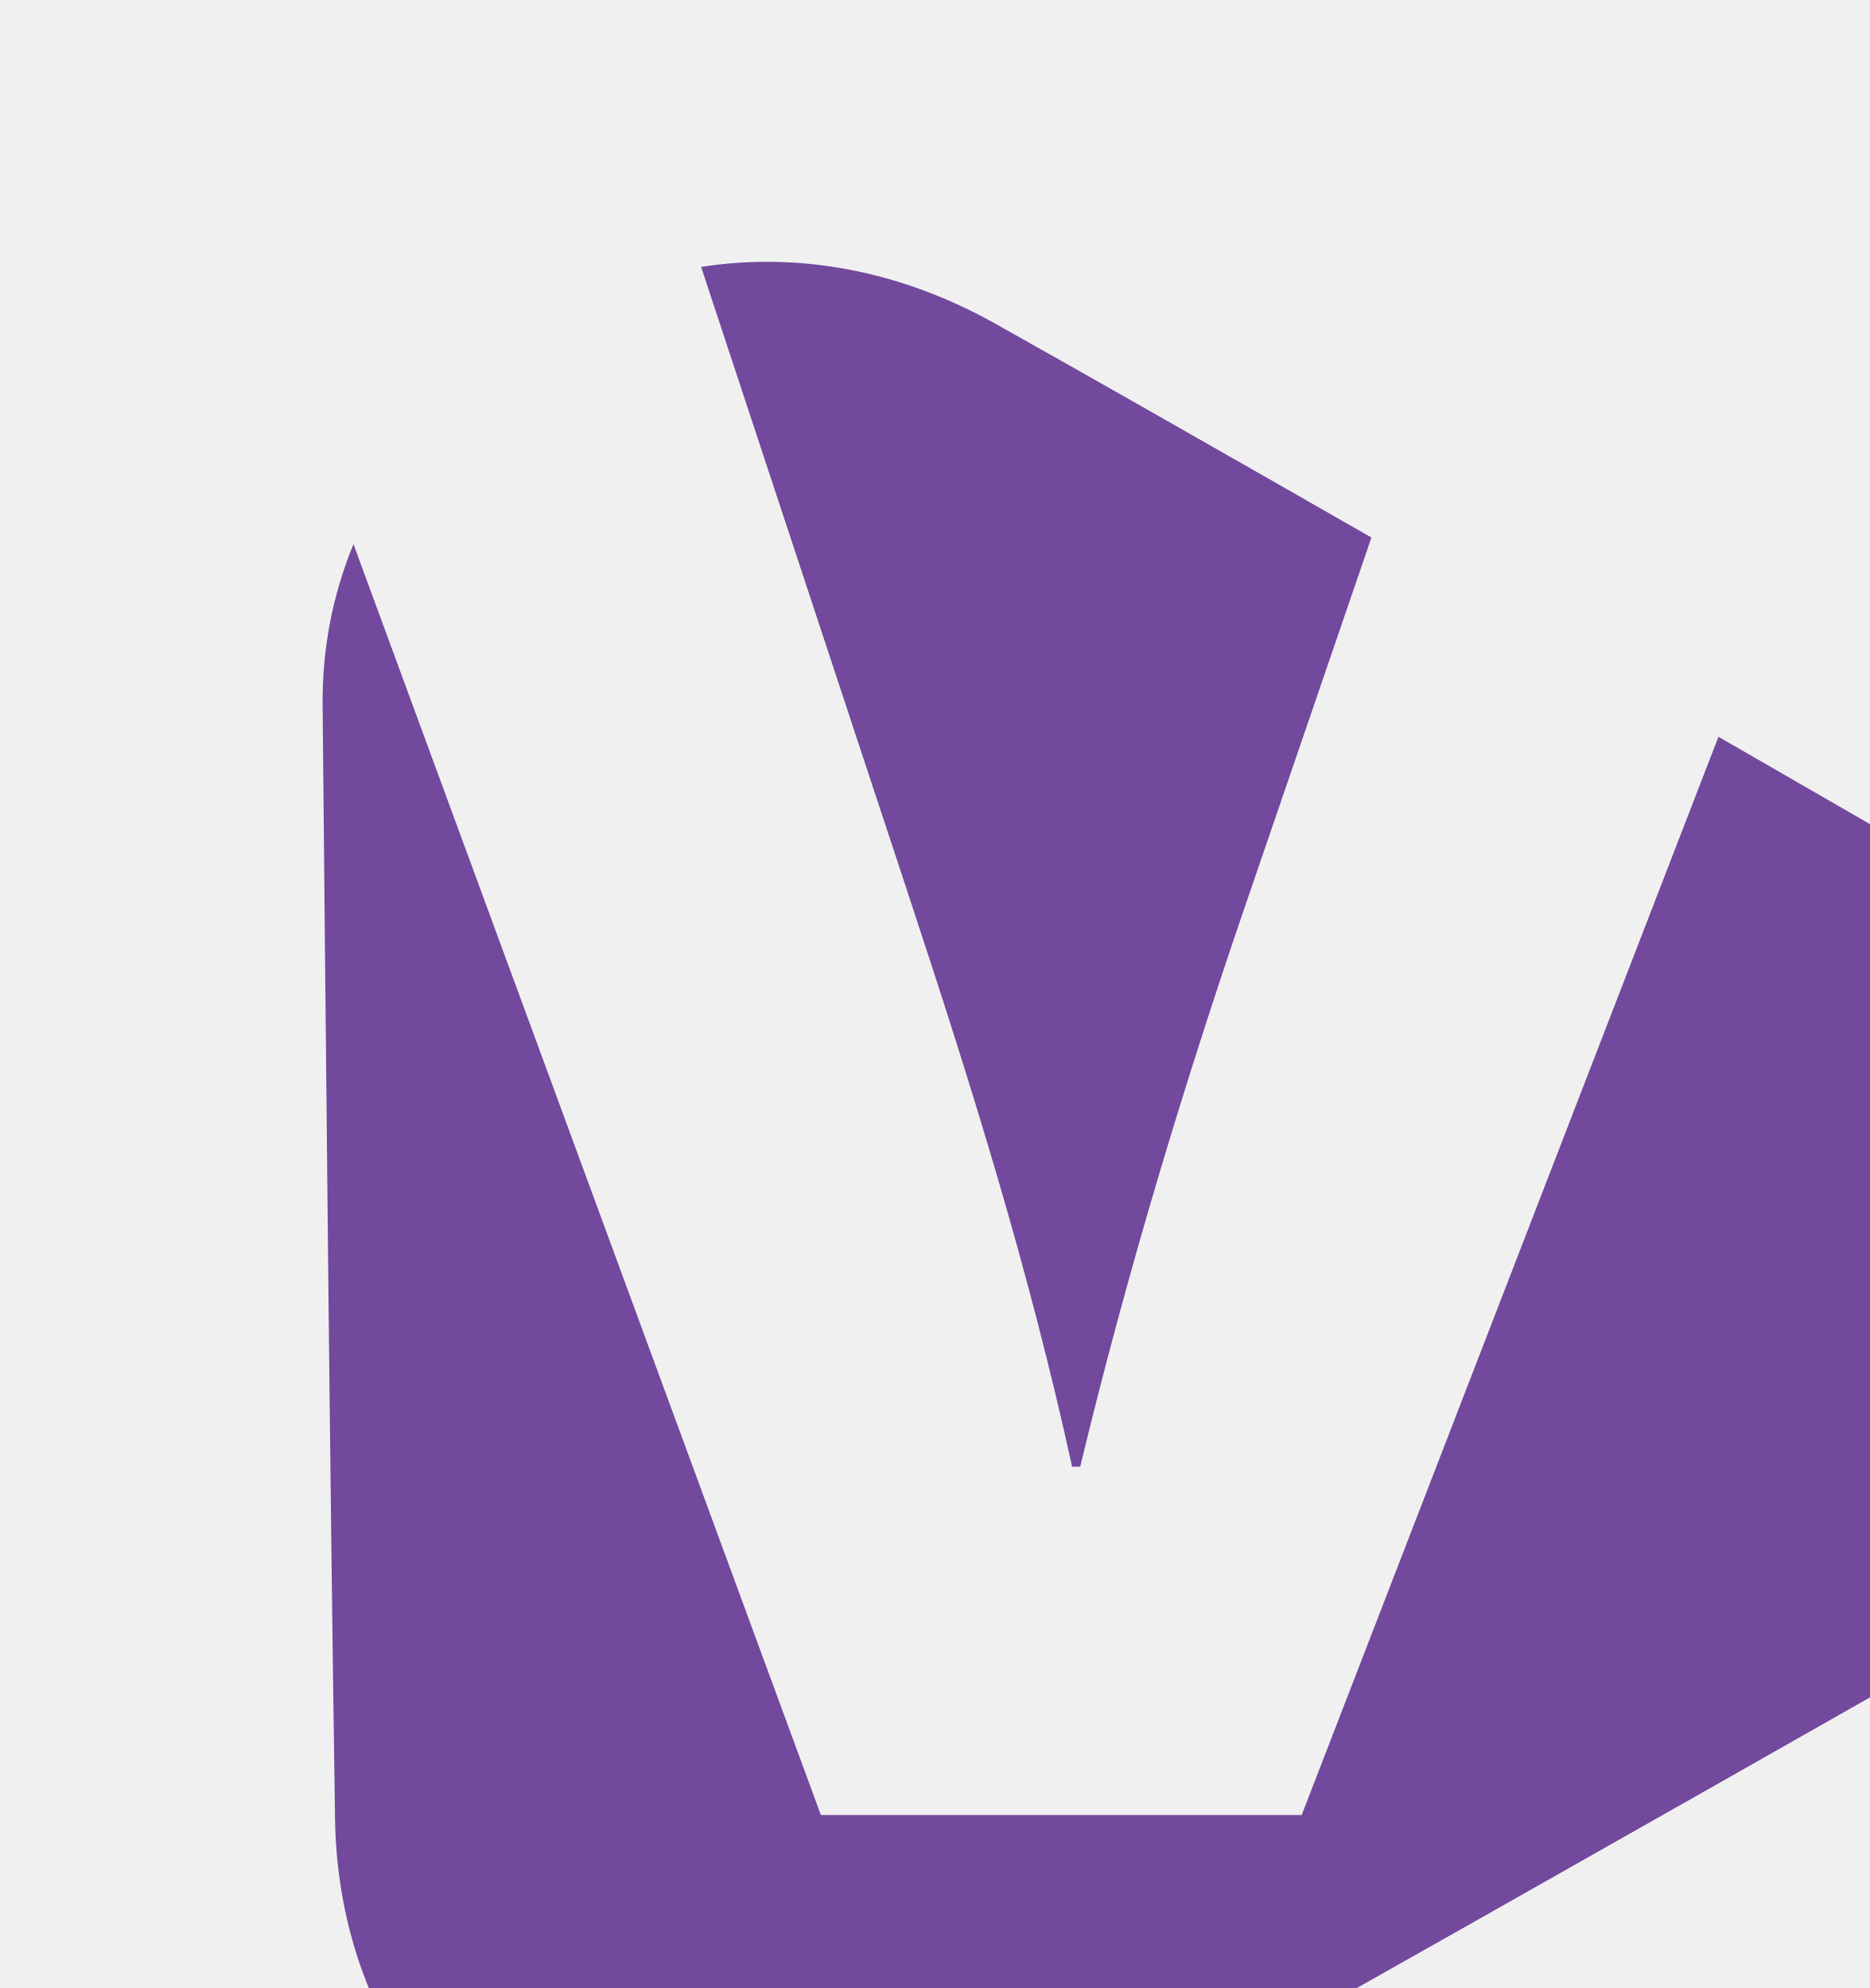
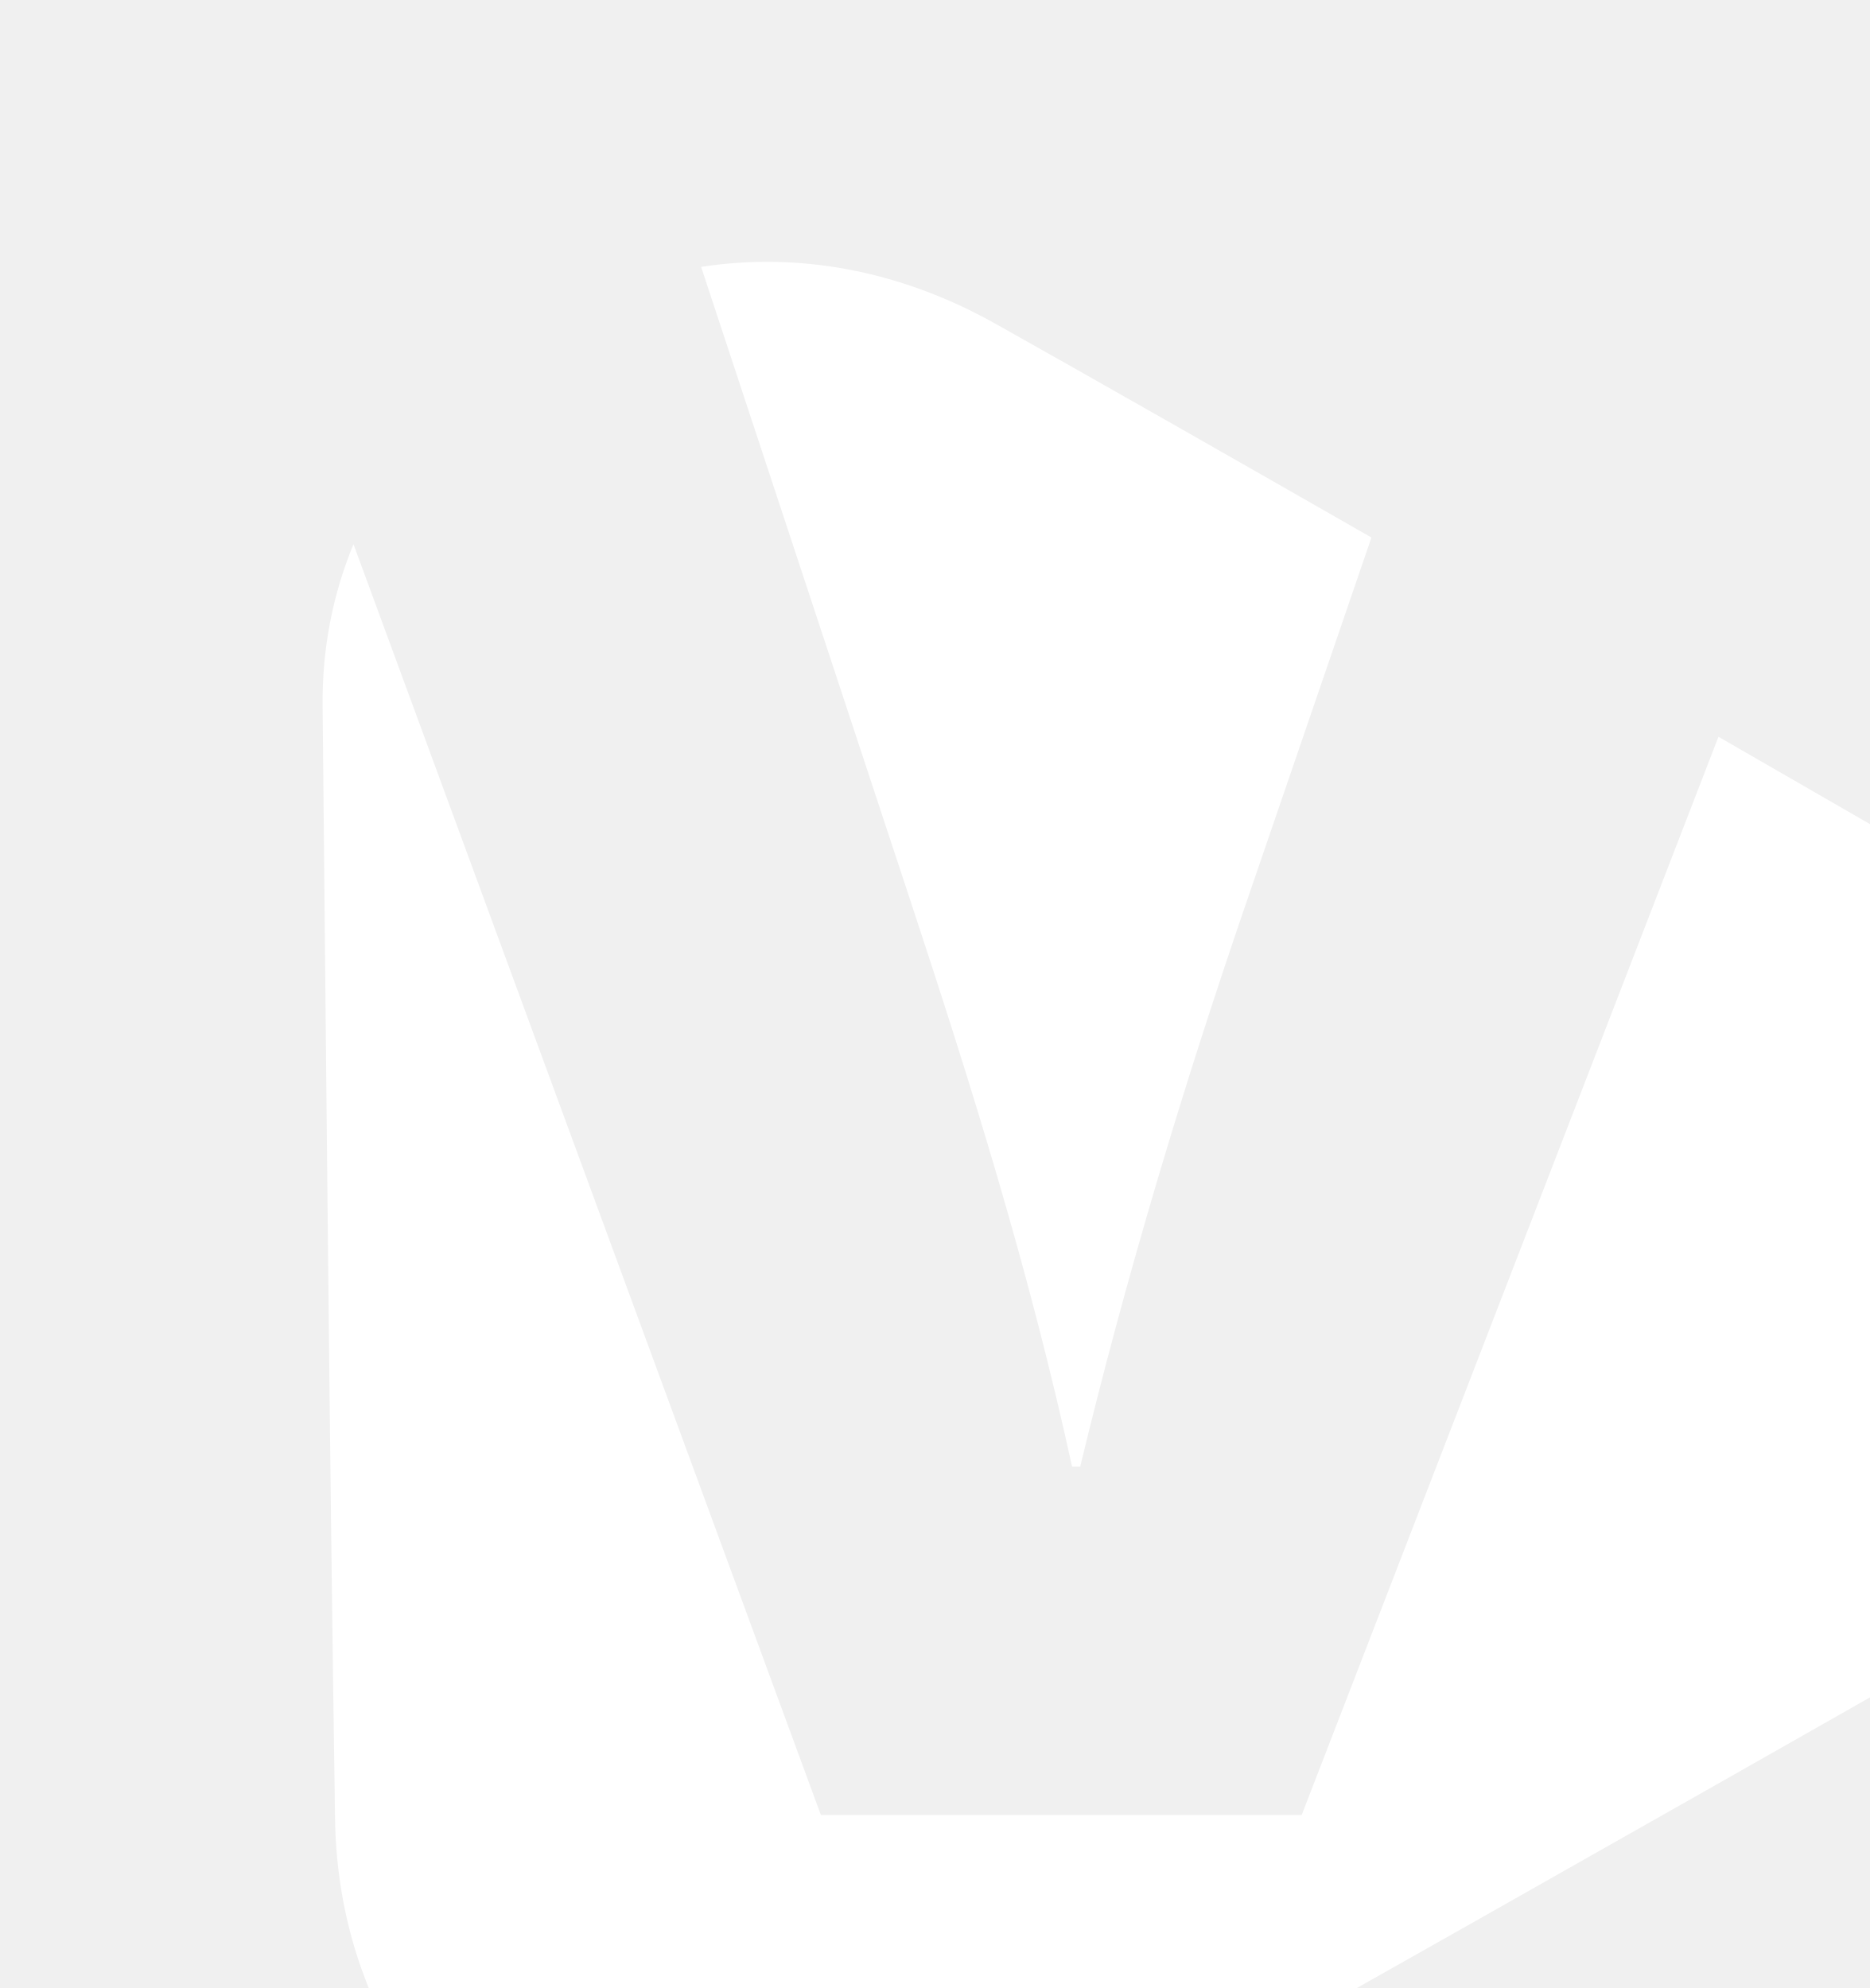
<svg xmlns="http://www.w3.org/2000/svg" version="1.1" id="Layer_1" x="0px" y="0px" xml:space="preserve">
  <g>
-     <path fill="#72499D" d="M65.067,64.333c4.442,13.465,8.498,26.426,11.588,40.565h0.579c3.283-13.634,7.338-27.1,11.78-40.061   l9.044-26.395c-10.52-6.023-20.532-11.729-26.91-15.303c-6.931-3.885-14.211-5.11-21.017-4.05L65.067,64.333z" />
-     <path fill="#72499D" d="M146.765,67.134c-1.513-1.377-3.284-2.509-5.055-3.551c-1.966-1.156-9.353-5.427-18.839-10.89l-29.8,77.116   H58.694l-33.42-90.888c-1.479,3.59-2.248,7.45-2.207,11.571c0.261,26.531,0.494,53.062,0.889,79.591   c0.363,24.483,25.43,38.881,46.795,26.89c23.338-13.099,46.625-26.286,69.887-39.518   C159.518,106.716,162.566,81.526,146.765,67.134z" />
+     <path fill="#FFFFFF" d="M65.067,64.333c4.442,13.465,8.498,26.426,11.588,40.565h0.579c3.283-13.634,7.338-27.1,11.78-40.061   l9.044-26.395c-10.52-6.023-20.532-11.729-26.91-15.303c-6.931-3.885-14.211-5.11-21.017-4.05L65.067,64.333z" />
+     <path fill="#FFFFFF" d="M146.765,67.134c-1.513-1.377-3.284-2.509-5.055-3.551c-1.966-1.156-9.353-5.427-18.839-10.89l-29.8,77.116   H58.694l-33.42-90.888c-1.479,3.59-2.248,7.45-2.207,11.571c0.261,26.531,0.494,53.062,0.889,79.591   c0.363,24.483,25.43,38.881,46.795,26.89c23.338-13.099,46.625-26.286,69.887-39.518   C159.518,106.716,162.566,81.526,146.765,67.134z" />
  </g>
</svg>
